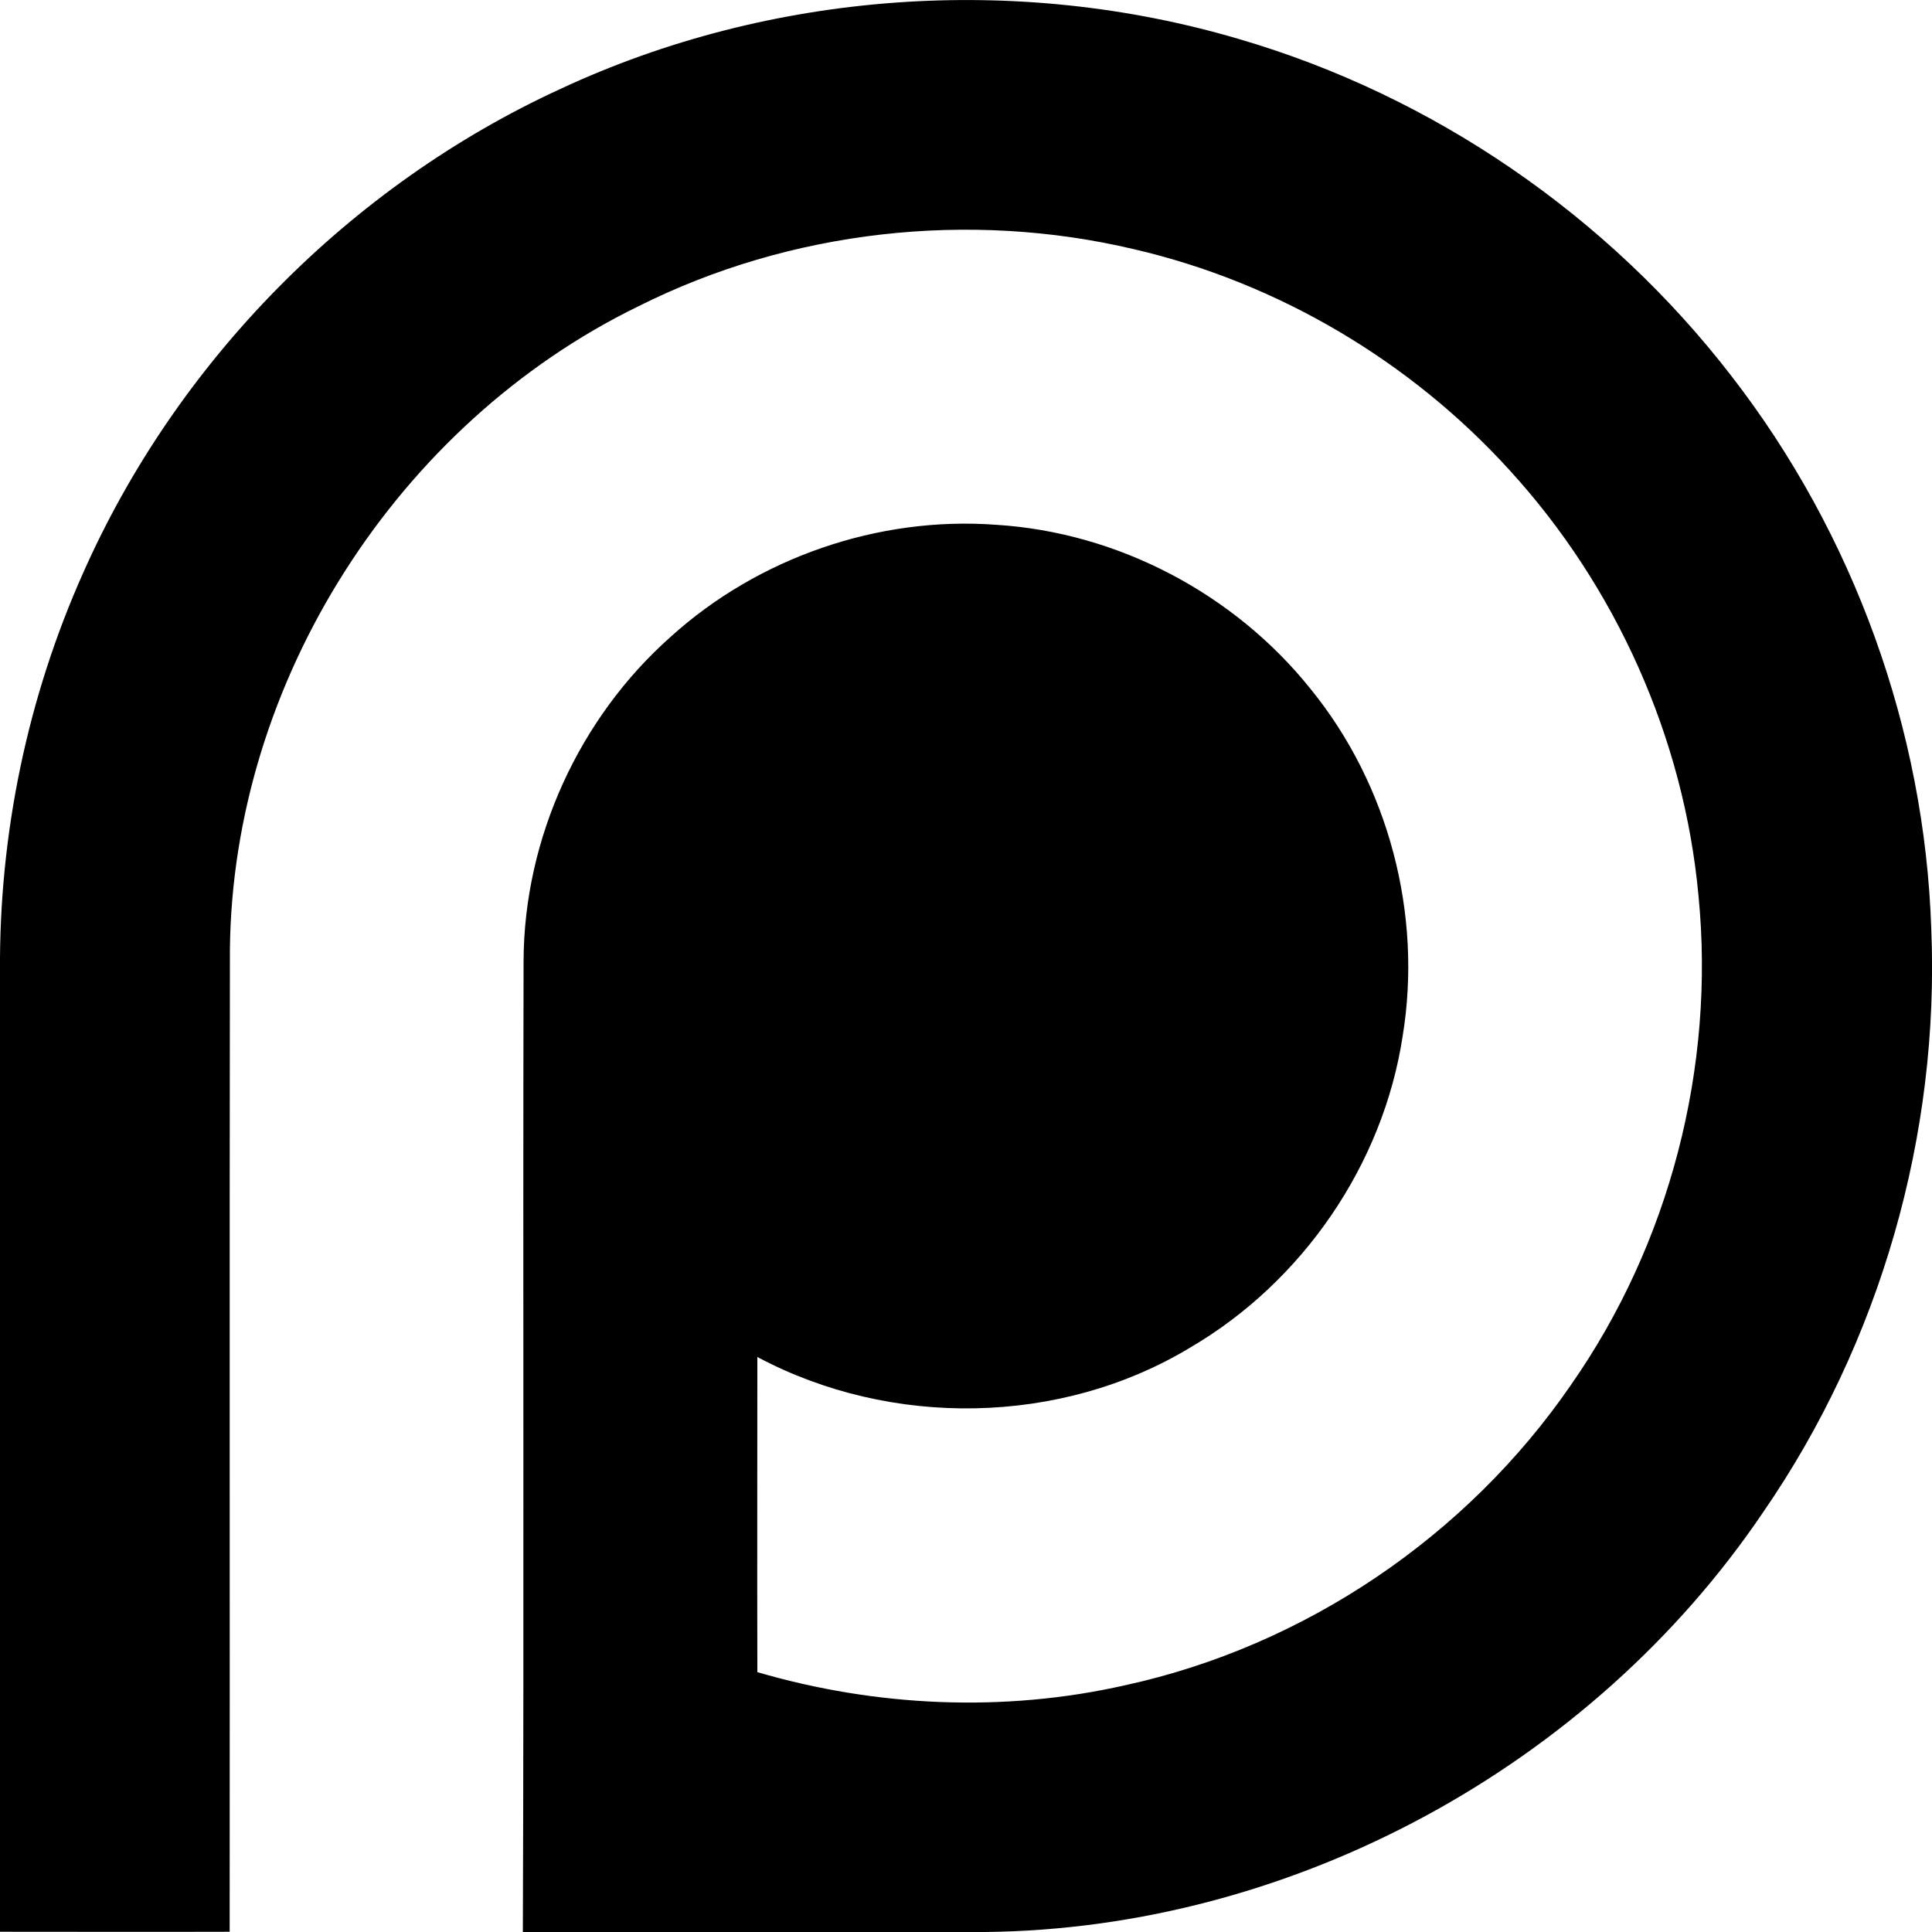
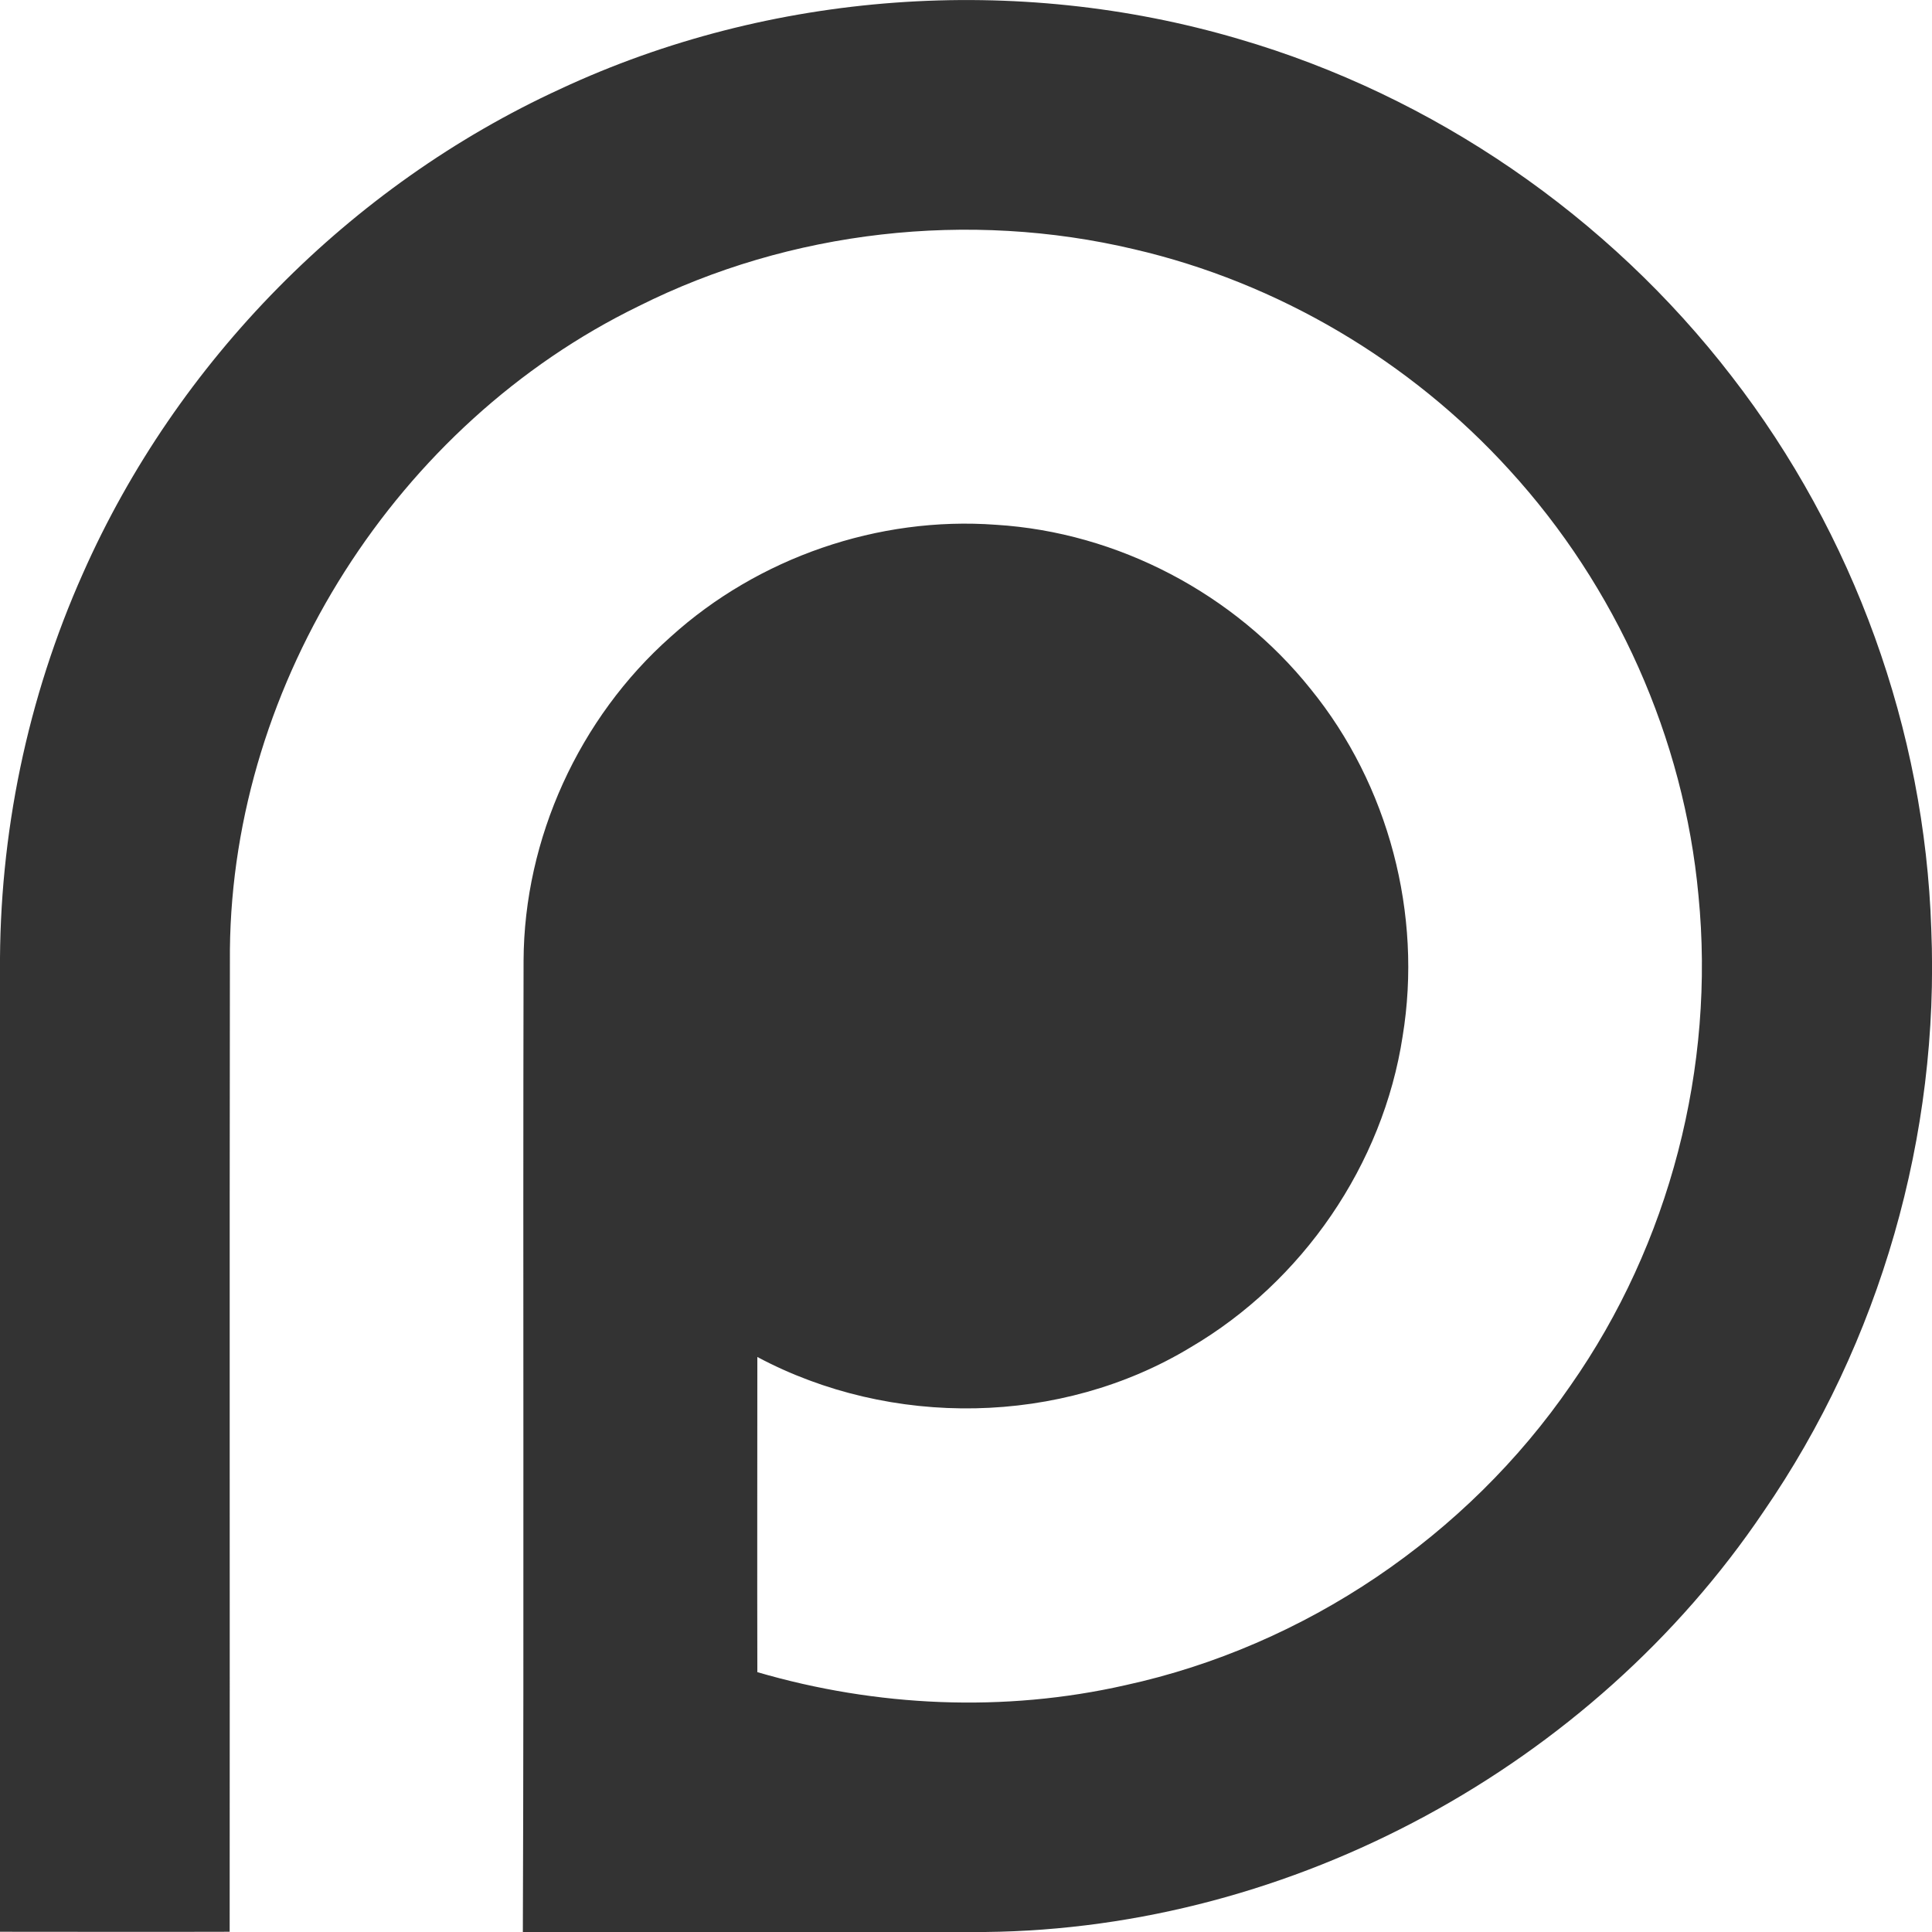
- <svg xmlns="http://www.w3.org/2000/svg" viewBox="0 0 8 8" width="22px" height="22px" fill="#000">
+ <svg xmlns="http://www.w3.org/2000/svg" viewBox="0 0 8 8" width="16px" height="16px" fill="#333333">
  <path d="M2.321.368c.869-.405 1.887-.478 2.807-.207.807.235 1.532.734 2.043 1.398.505.652.799 1.464.826 2.288.035.851-.211 1.711-.695 2.413-.71 1.052-1.948 1.727-3.223 1.74-.638.001-1.276 0-1.914 0 .005-1.34 0-2.681.003-4.022.002-.506.23-1.005.609-1.341.362-.328.86-.5 1.347-.464.505.031.988.286 1.303.68.323.397.464.933.381 1.438-.081.531-.414 1.016-.878 1.288-.537.325-1.241.335-1.794.04 0.0.435-.001.87 0 1.305.493.144 1.022.168 1.524.054.743-.162 1.414-.617 1.844-1.242.41-.586.599-1.318.529-2.028-.06-.651-.341-1.279-.783-1.762-.41-.451-.959-.776-1.554-.914-.684-.162-1.424-.079-2.052.236C1.646 1.754.963 2.821.952 3.932.95 5.288.952 6.644.951 7.999c-.317.001-.634 0-.951 0-0-1.326 0-2.652-0-3.977-.004-.566.113-1.132.344-1.649C.732 1.497 1.448.769 2.321.368z" />
</svg>
